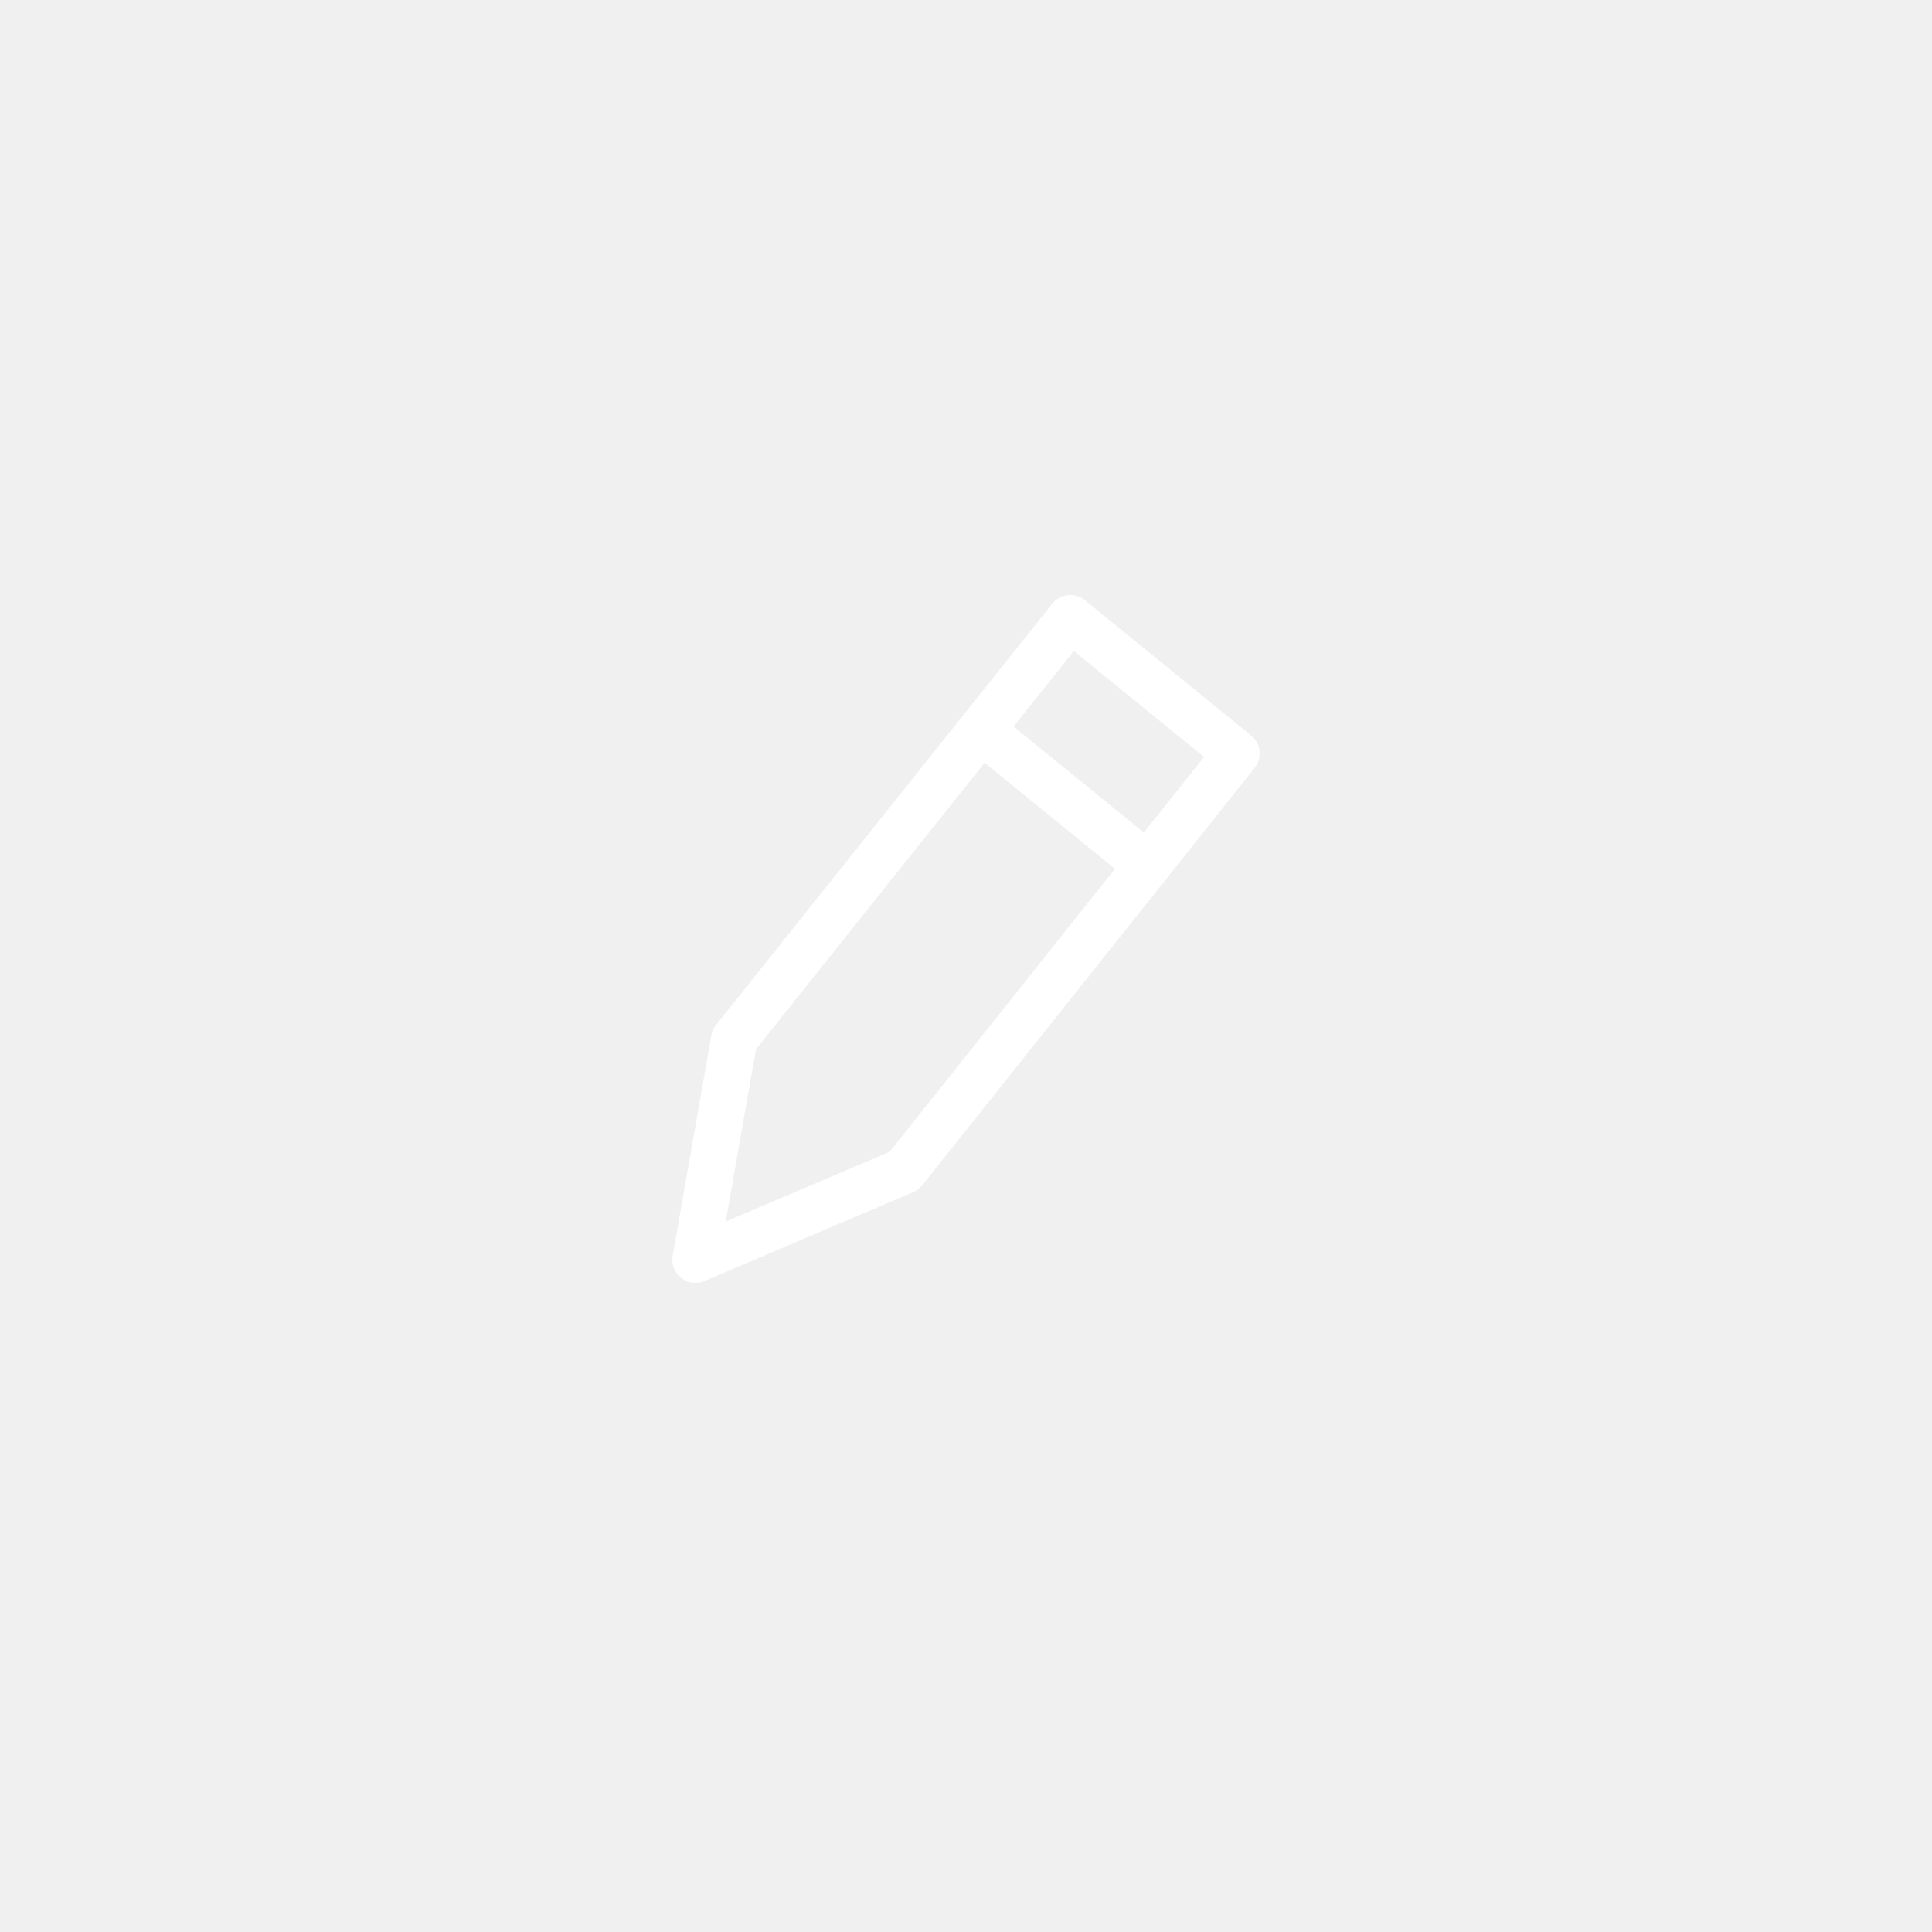
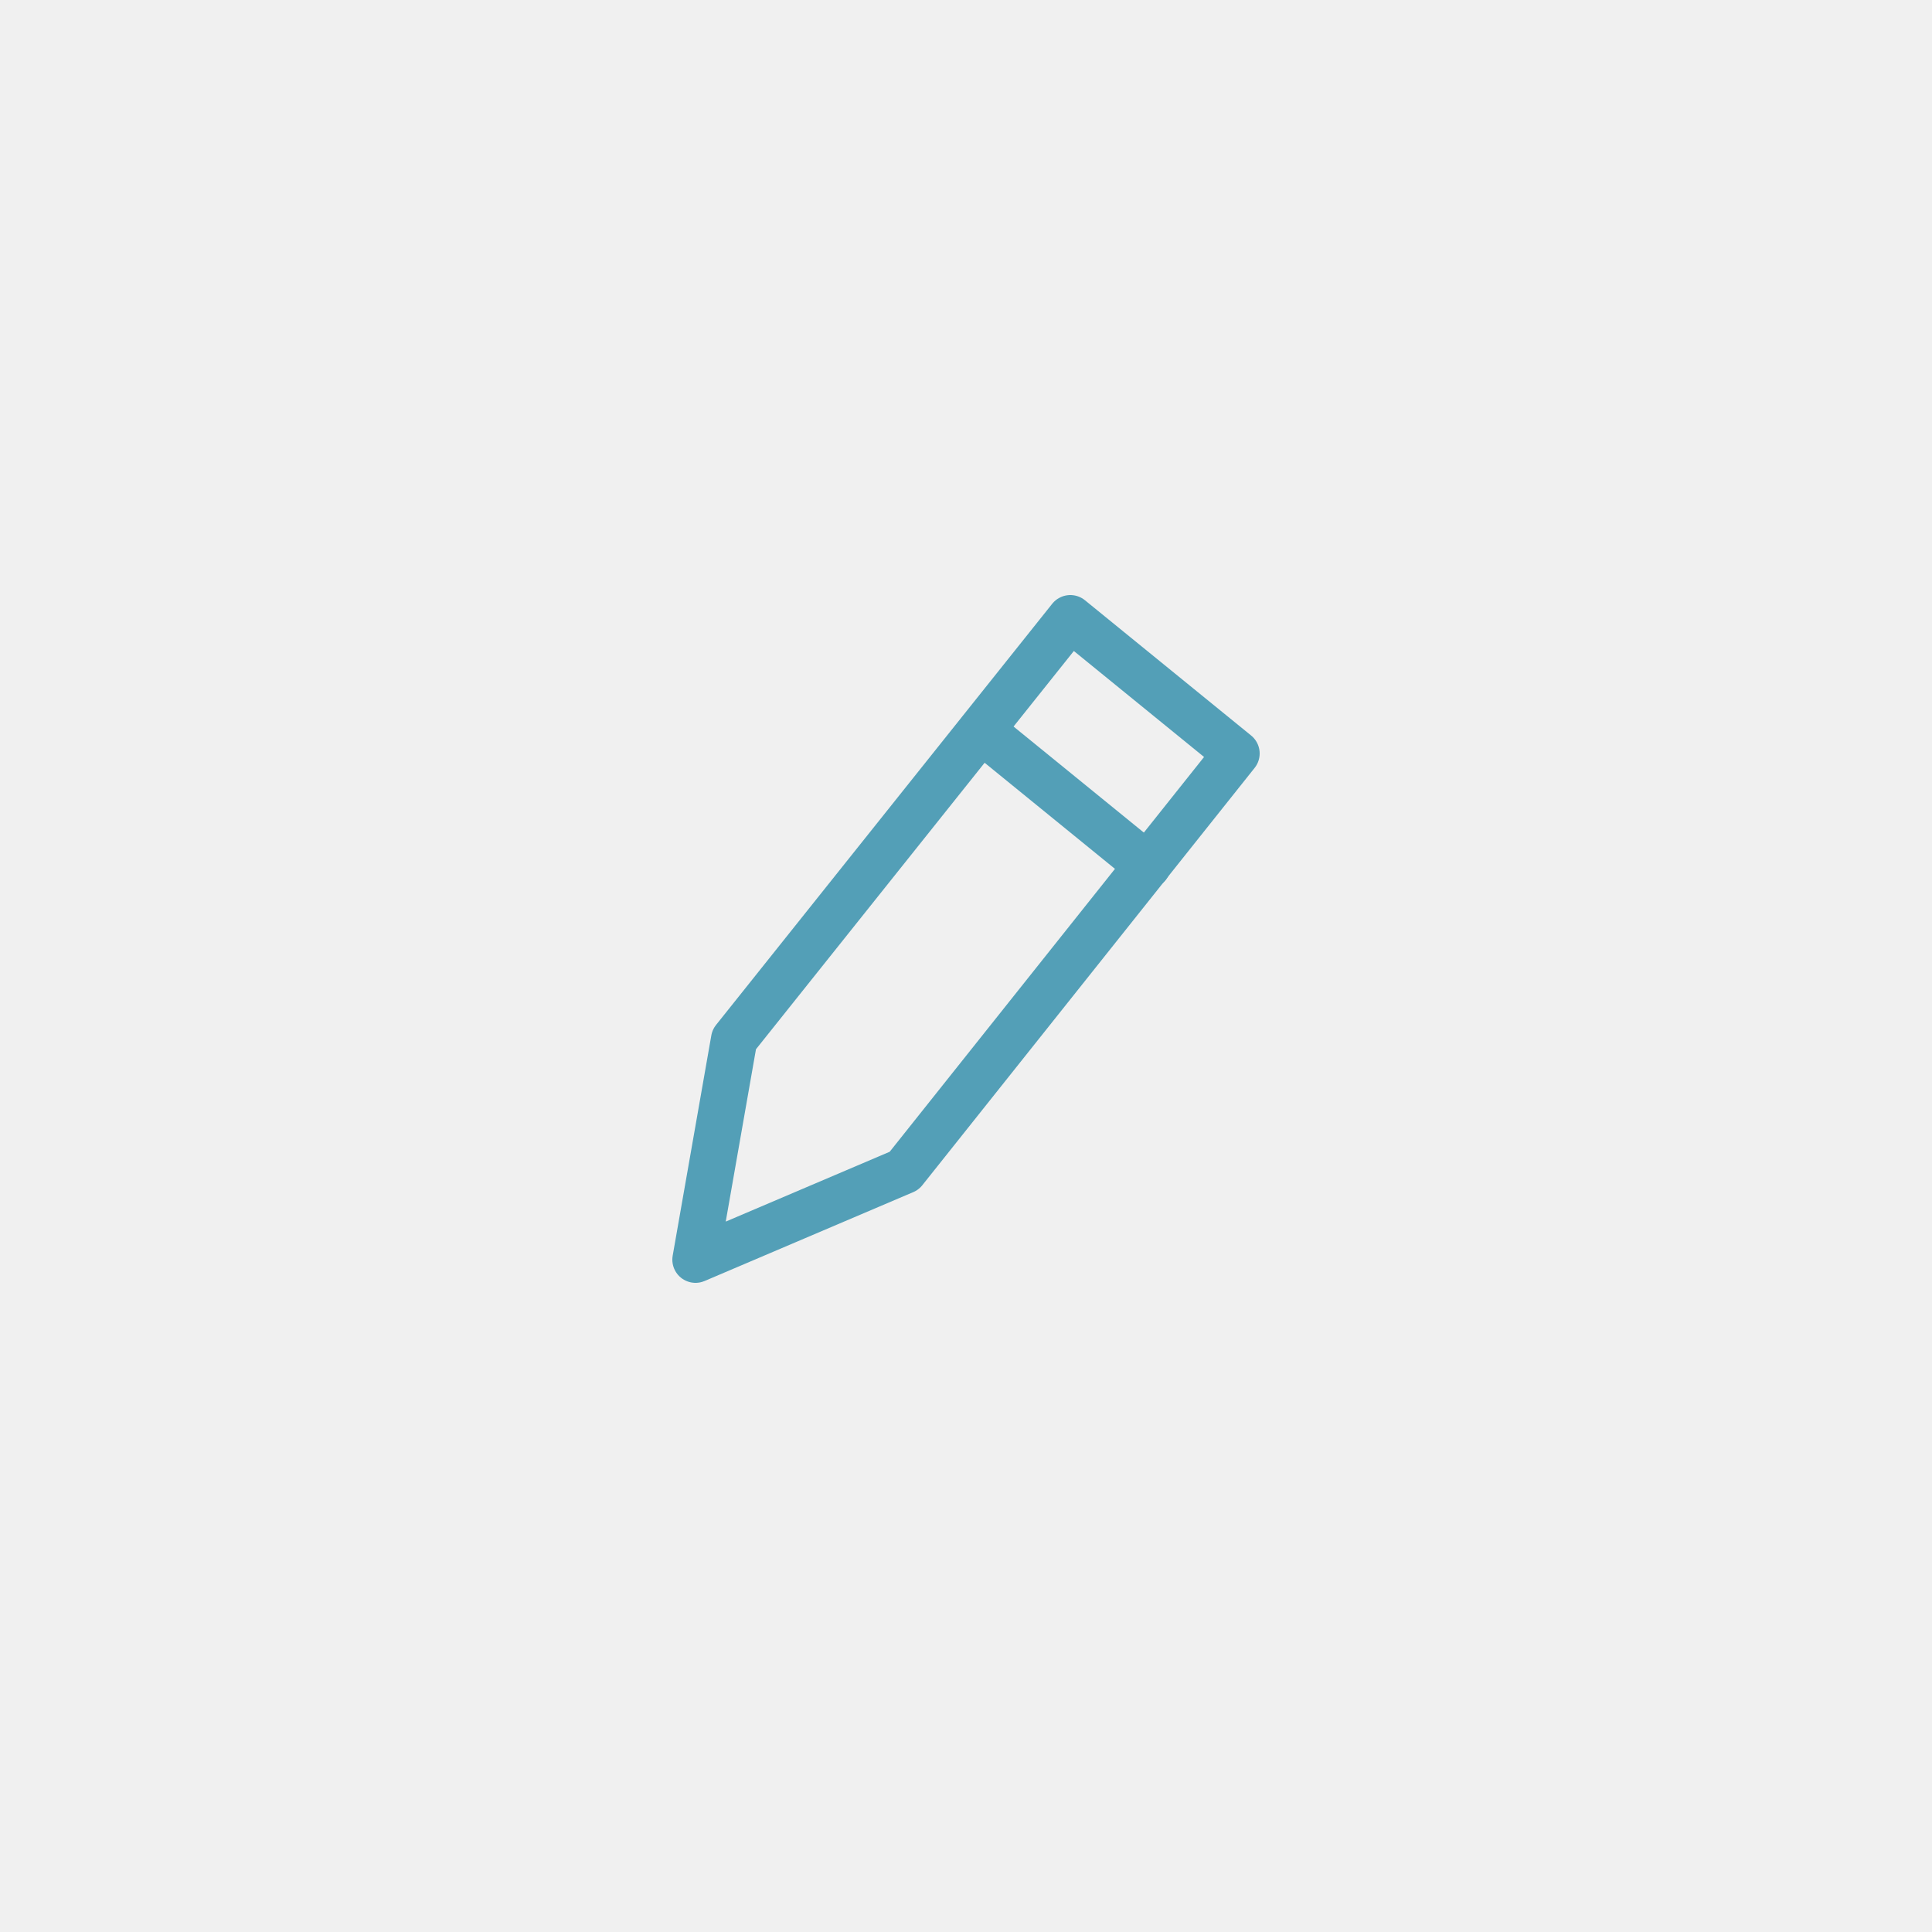
<svg xmlns="http://www.w3.org/2000/svg" version="1.1" id="Layer_1" x="0px" y="0px" viewBox="0 0 50 50" enable-background="new 0 0 50 50" xml:space="preserve">
  <g>
-     <polygon fill="none" stroke="#ffffff" stroke-width="1.2" stroke-linecap="round" stroke-linejoin="round" stroke-miterlimit="10" points="    23.4,30.3 18,32.6 19,26.9 27.7,16 32,19.5  " />
-     <line fill="none" stroke="#ffffff" stroke-width="1.2" stroke-linecap="round" stroke-linejoin="round" stroke-miterlimit="10" x1="25.4" y1="18.9" x2="29.7" y2="22.4" />
+     <polygon fill="none" stroke="#539FB7" stroke-width="1.2" stroke-linecap="round" stroke-linejoin="round" stroke-miterlimit="10" points="    23.4,30.3 18,32.6 19,26.9 27.7,16 32,19.5  " />
+     <line fill="none" stroke="#539FB7" stroke-width="1.2" stroke-linecap="round" stroke-linejoin="round" stroke-miterlimit="10" x1="25.4" y1="18.9" x2="29.7" y2="22.4" />
  </g>
</svg>
